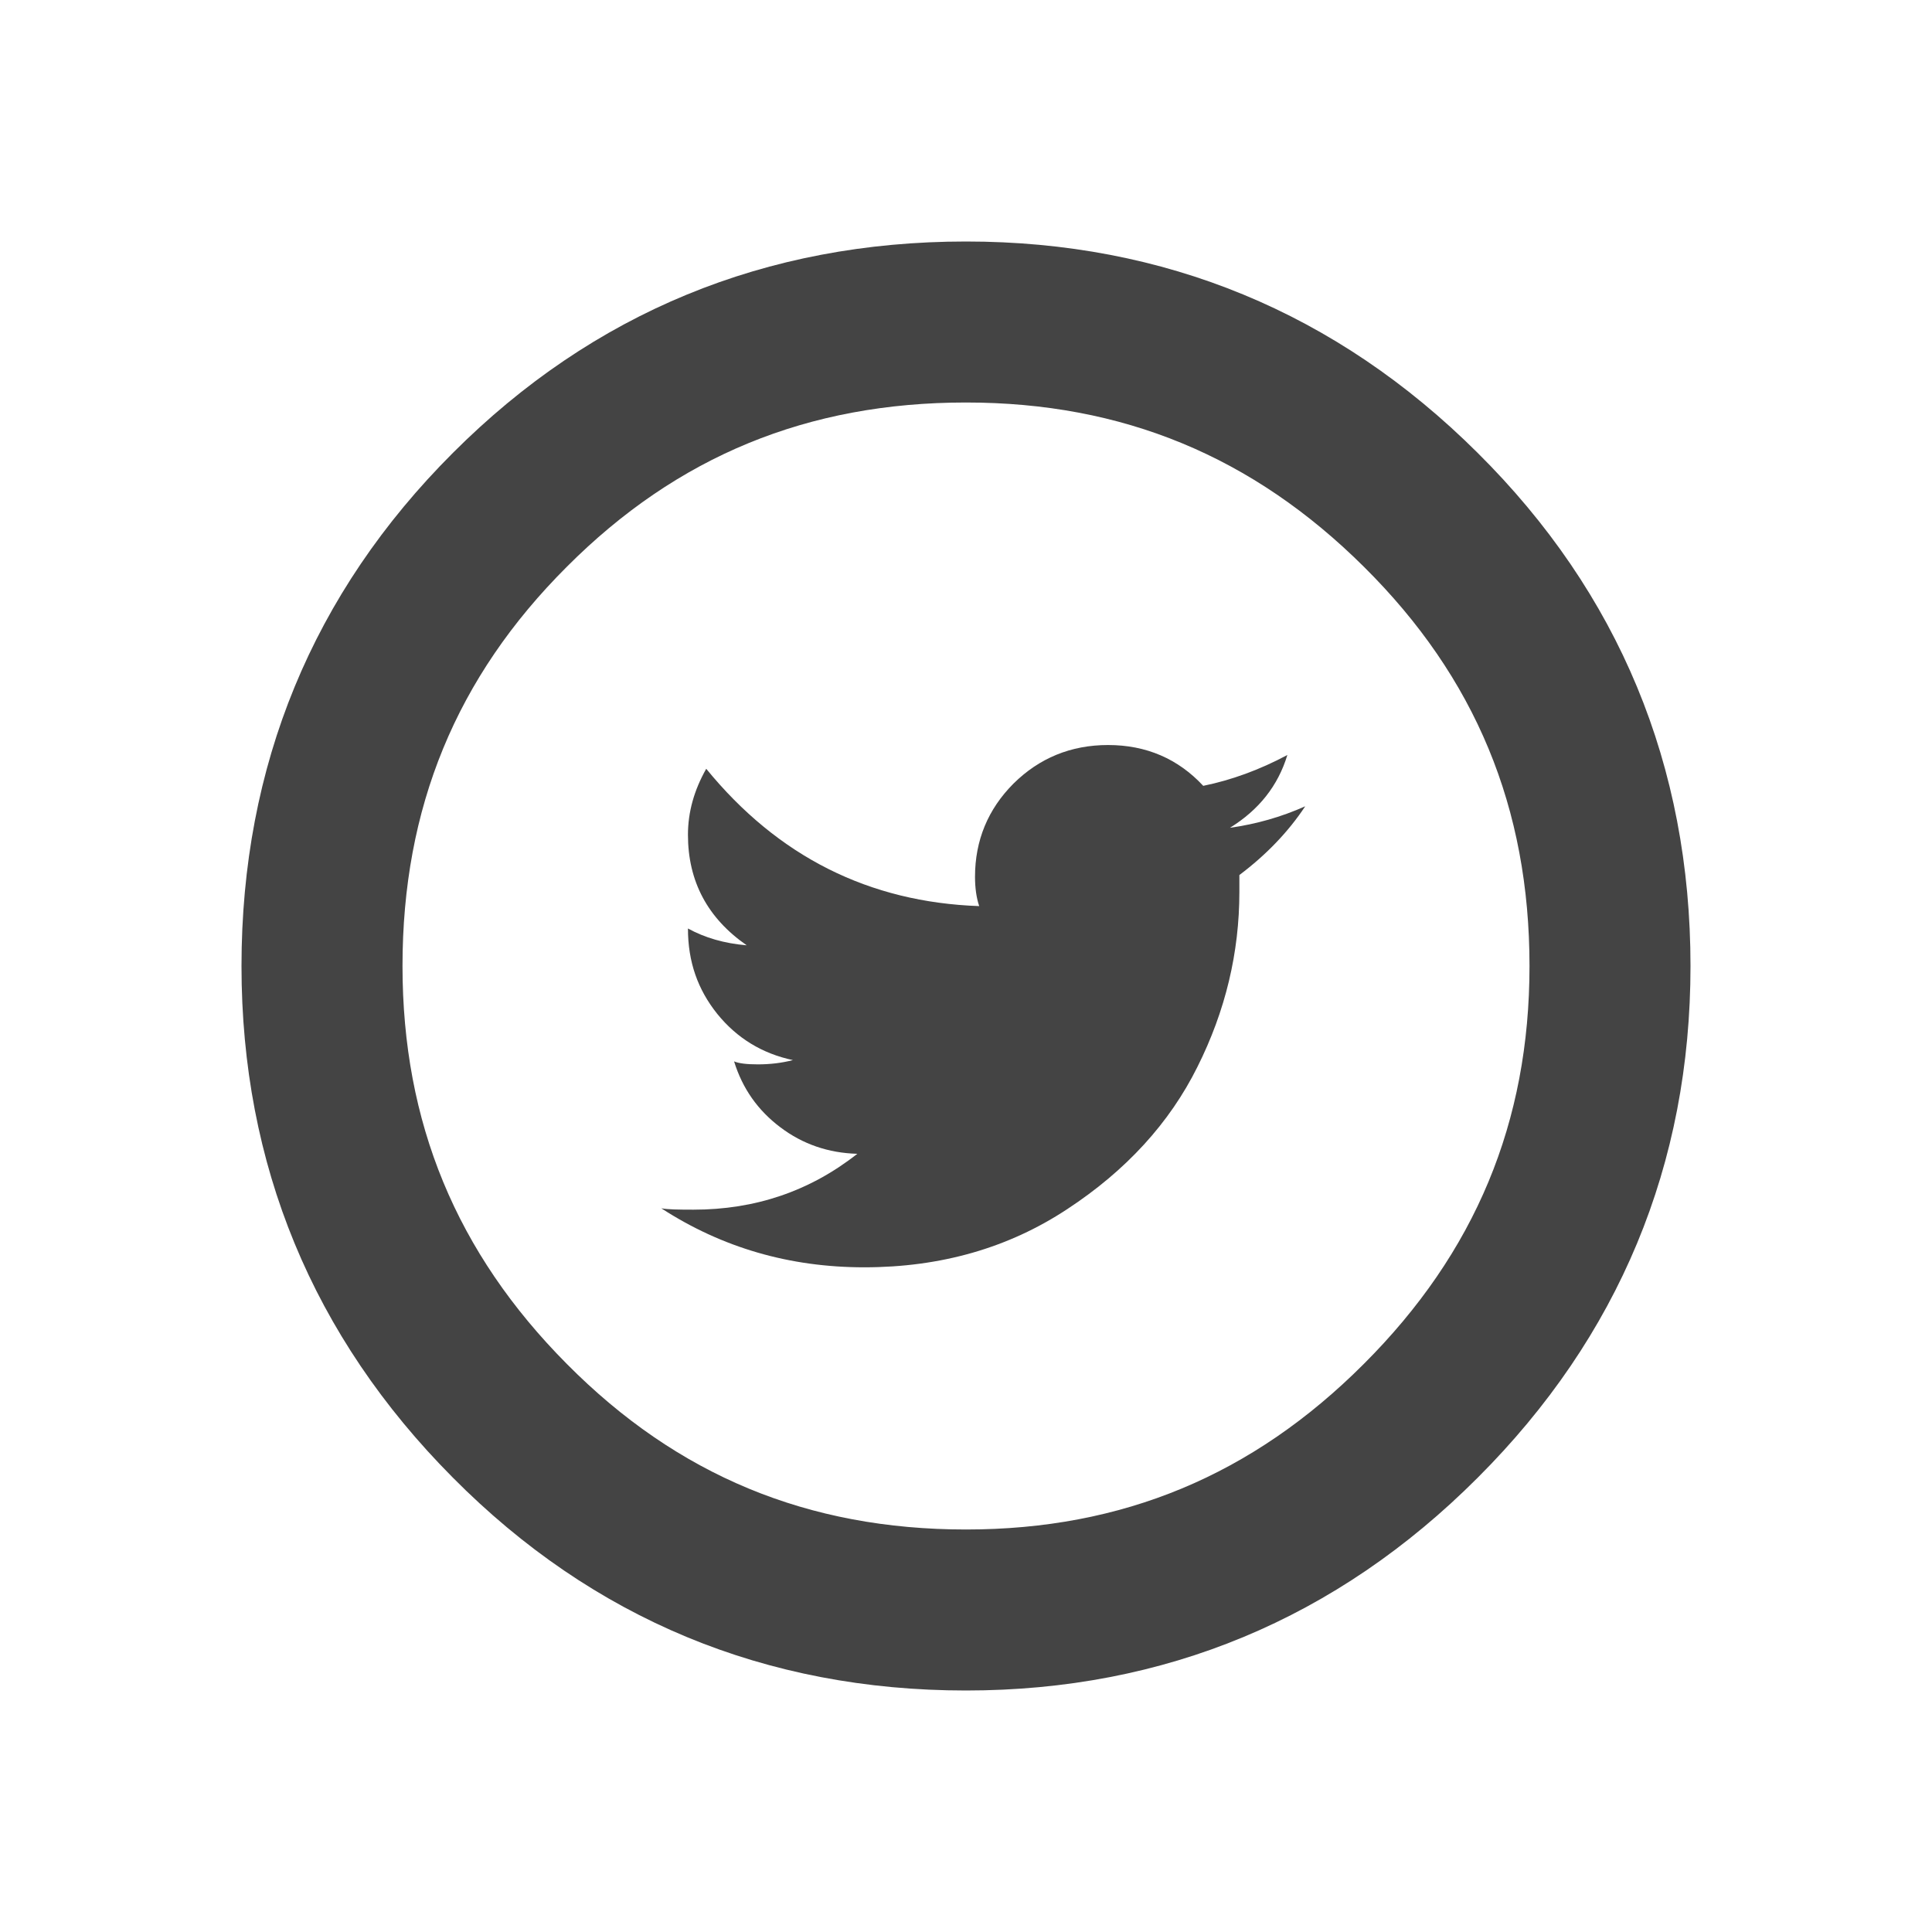
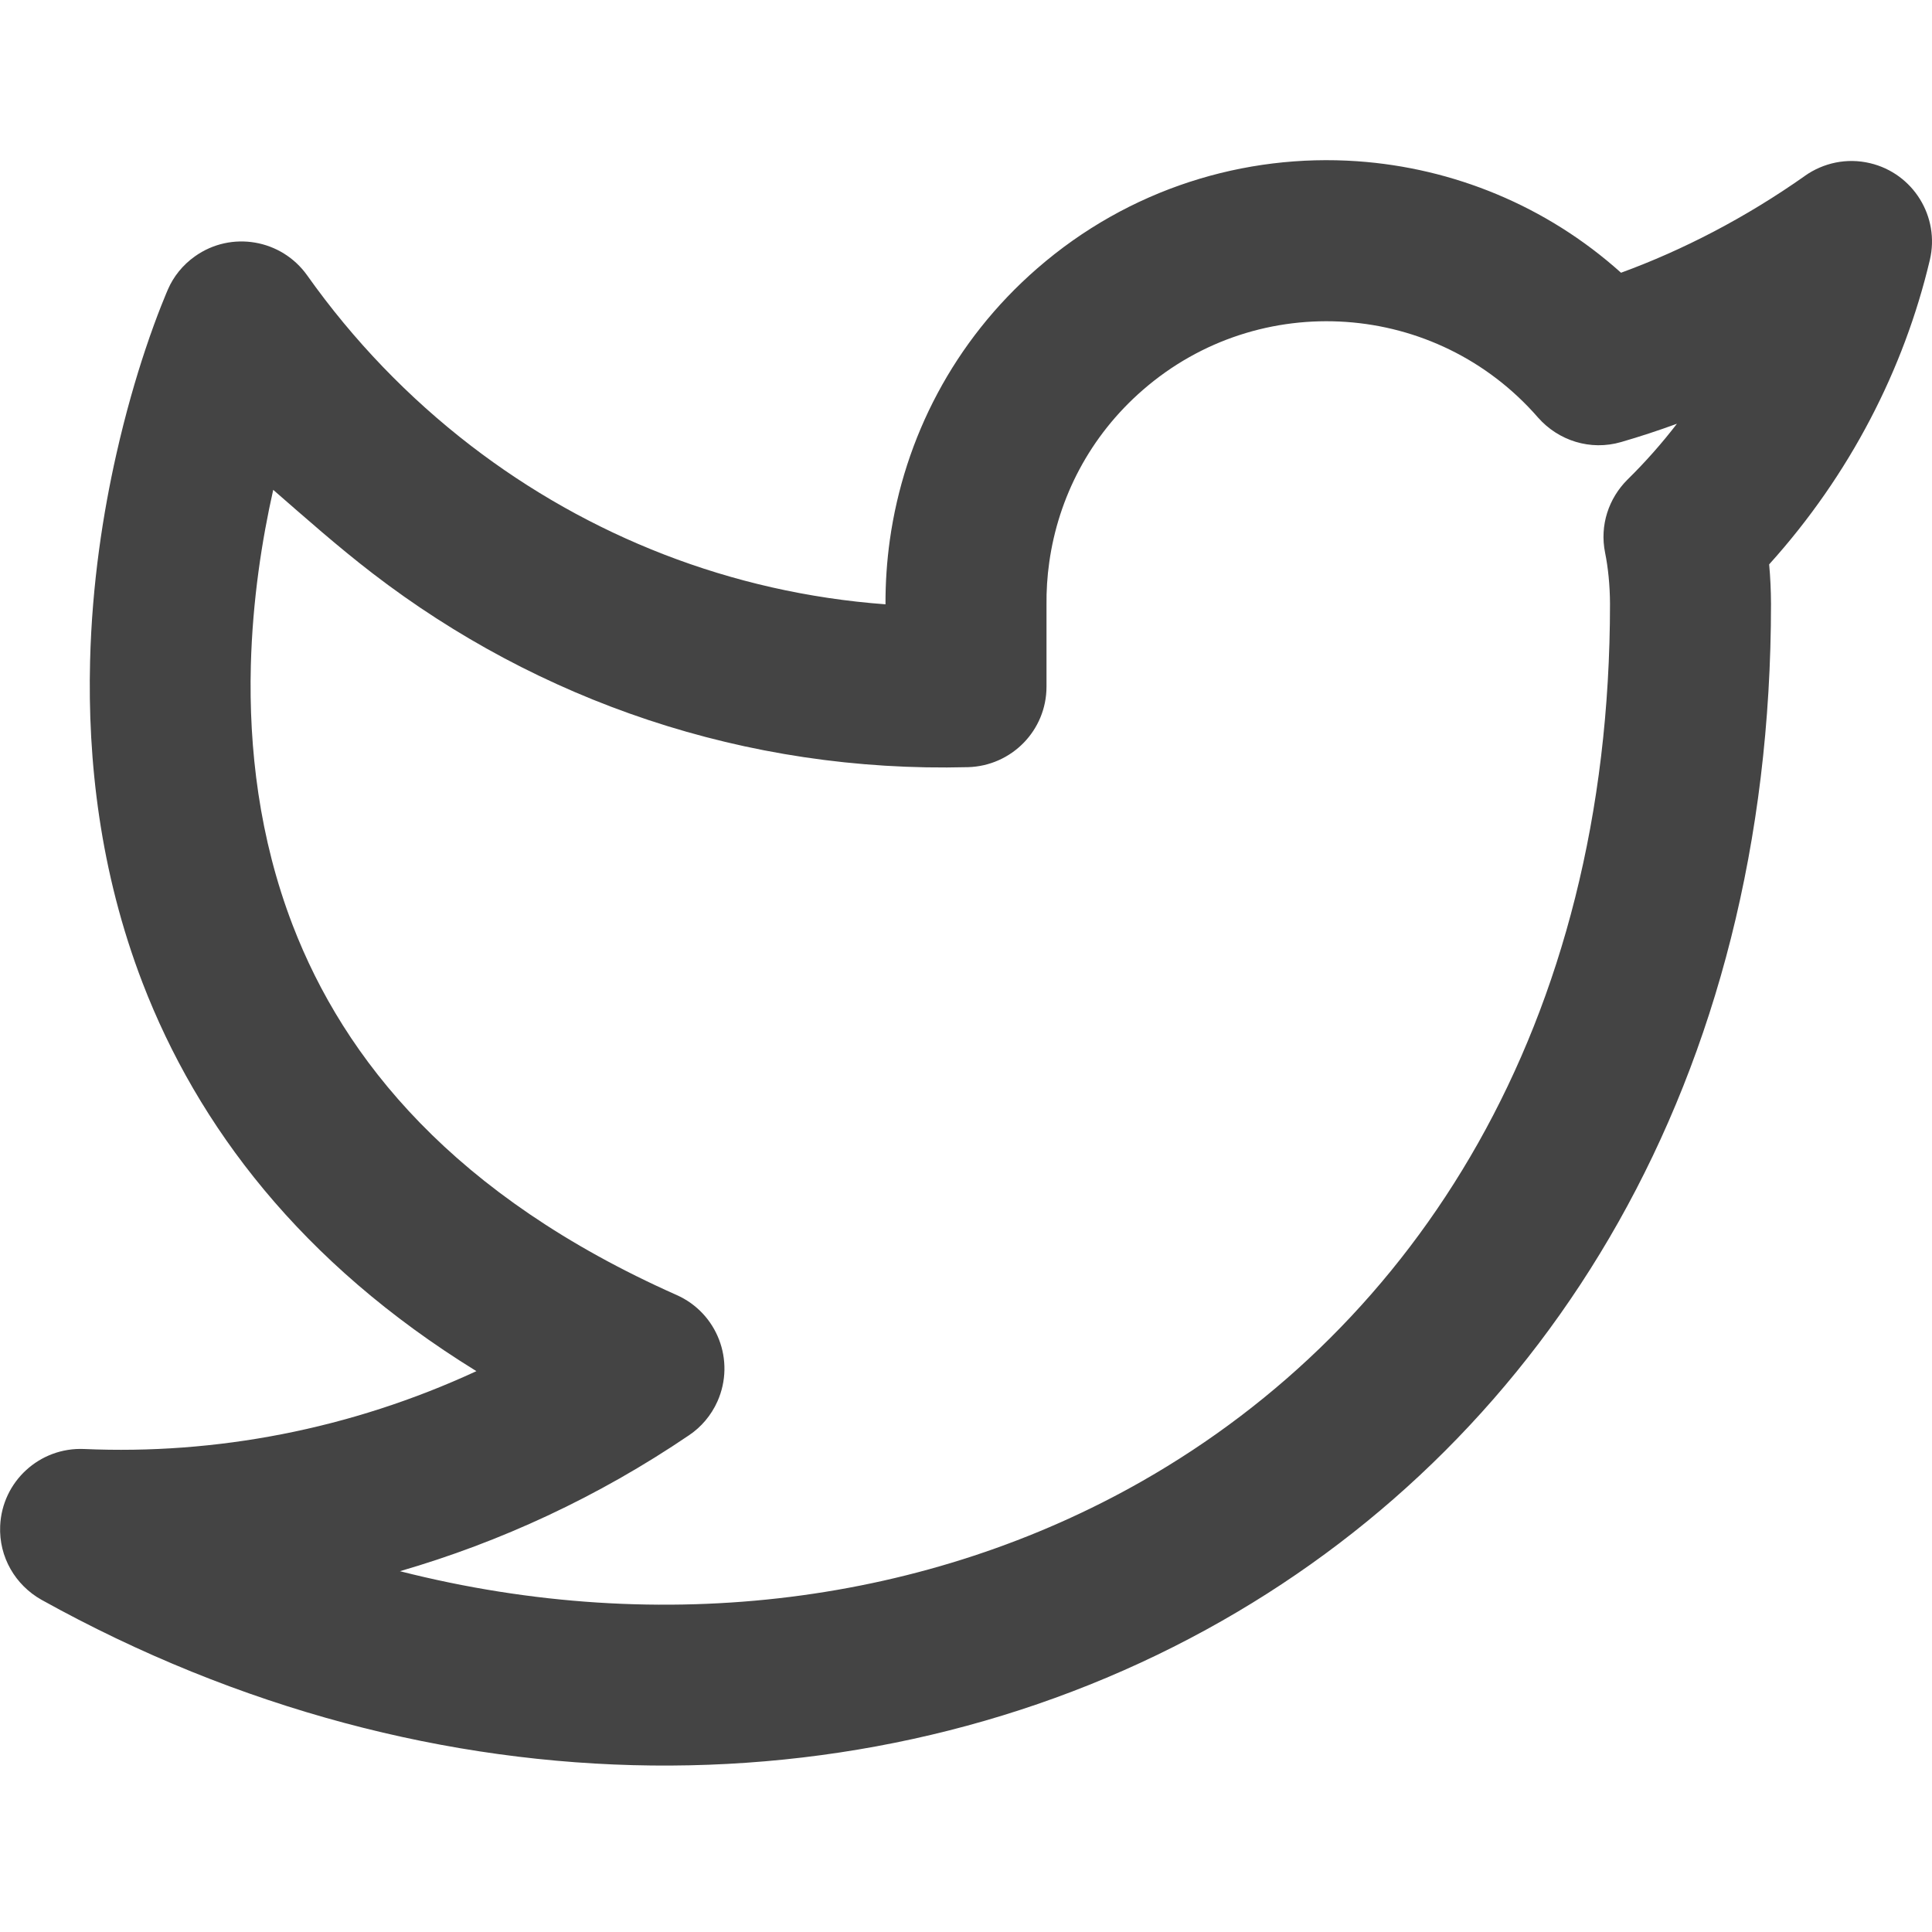
- <svg xmlns="http://www.w3.org/2000/svg" version="1.1" width="24" height="24" viewBox="0 0 24 24" data-tags="social-twitter-circular">
+ <svg xmlns="http://www.w3.org/2000/svg" version="1.1" width="24" height="24" viewBox="0 0 24 24" data-tags="twitter">
  <g fill="#444" transform="scale(0.0234375 0.0234375)">
-     <path d="M651.904 438.741c15.275-9.429 25.472-22.229 30.421-38.571-14.891 7.936-29.739 13.312-44.587 16.341-13.312-14.336-30.208-21.632-50.432-21.632-19.797 0-36.48 6.955-50.133 20.437-13.525 13.568-20.395 30.123-20.395 49.408 0 5.845 0.725 11.093 2.219 15.531-58.368-2.048-106.624-26.197-144.683-72.789-6.443 11.392-9.685 22.997-9.685 34.987 0 24.661 10.411 44.203 31.147 58.581-11.819-0.981-22.229-4.011-31.147-8.917 0 17.621 5.163 32.341 15.573 45.312 10.368 12.8 23.765 20.992 40.064 24.448-5.931 1.536-12.16 2.261-18.56 2.261-5.973 0-10.112-0.512-12.629-1.579 4.437 14.379 12.629 25.984 24.491 34.901 11.819 8.96 25.472 13.653 40.832 14.080-25.216 19.84-54.144 29.611-86.827 29.611-8.021 0-13.653-0.085-17.067-0.725 32.171 20.864 68.011 31.275 107.563 31.275 40.576 0 76.459-10.283 107.605-30.848 31.147-20.437 54.229-45.653 68.992-75.392 14.848-29.653 22.229-60.544 22.229-92.757v-8.917c14.336-10.795 25.984-22.955 34.901-36.437-12.715 5.675-26.069 9.472-39.893 11.392z" />
-     <path d="M512 896c-106.24 0-197.76-37.973-272.043-112.896-74.283-74.709-111.957-165.931-111.957-271.104 0-106.155 37.717-197.717 112.085-272 74.24-74.283 165.717-112 271.915-112 105.216 0 196.437 37.675 271.104 111.957 74.923 74.325 112.896 165.888 112.896 272.043 0 105.173-37.931 196.437-112.811 271.232-74.709 74.795-165.931 112.768-271.189 112.768zM512 213.333c-83.883 0-153.088 28.459-211.541 87.040-58.667 58.539-87.125 127.744-87.125 211.627 0 82.944 28.501 151.979 87.168 210.987 58.539 59.008 127.701 87.68 211.499 87.68 82.901 0 151.893-28.715 210.859-87.765 59.093-59.051 87.808-128.085 87.808-210.901 0-83.755-28.672-152.96-87.68-211.499-59.008-58.667-128-87.168-210.987-87.168z" />
+     <path d="M888.875 224.512c-7.936 10.325-16.683 20.267-26.283 29.696-9.941 9.899-14.805 24.192-11.861 38.741 1.579 7.765 2.56 17.237 2.603 27.051 0 224.256-103.637 382.763-247.893 464.981-112.939 64.384-253.355 83.413-393.472 47.787 53.12-15.403 104.96-39.296 153.301-72.107 6.272-4.224 11.648-10.368 15.019-17.963 9.557-21.547-0.128-46.763-21.675-56.32-118.357-52.608-176.213-125.056-203.477-195.968-17.792-46.251-23.296-93.781-22.187-137.685 0.896-34.603 5.888-66.56 11.861-93.099 16.811 14.635 34.261 30.123 52.693 44.288 87.509 67.285 197.291 105.771 315.52 102.699 23.168-0.64 41.643-19.499 41.643-42.667v-43.136c-0.085-7.637 0.384-15.232 1.451-22.741 4.821-34.389 21.504-66.944 49.579-91.349 30.933-26.923 69.803-38.741 107.776-36.096s74.795 19.755 101.717 50.688c10.752 12.203 27.691 17.749 44.075 12.971 9.856-2.859 19.755-6.101 29.653-9.728zM956.757 93.141c-31.573 22.272-64.981 39.509-97.579 51.413-39.723-35.669-89.216-55.552-139.776-59.093-59.648-4.139-121.003 14.464-169.685 56.832-44.203 38.443-70.485 89.941-78.080 143.872-1.579 11.307-2.347 22.699-2.304 34.133-82.005-6.059-157.568-36.267-219.733-84.053-33.067-25.429-62.379-55.851-86.784-90.283-13.653-19.2-40.277-23.765-59.477-10.112-6.571 4.651-11.392 10.795-14.293 17.451 0 0-5.632 12.757-12.16 32.427-4.779 14.379-10.283 33.067-15.232 55.040-6.955 30.805-12.885 68.352-13.909 109.696-1.323 52.352 5.12 111.445 27.819 170.496 29.141 75.733 83.883 148.395 176.939 205.781-66.944 30.976-138.453 44.331-207.915 41.259-23.552-1.024-43.477 17.195-44.501 40.747-0.725 16.597 8.107 31.403 21.888 39.168 209.28 116.267 444.843 114.261 625.749 11.136 172.373-98.176 290.944-285.867 290.944-539.051-0.043-7.125-0.341-14.080-0.981-20.864 42.923-47.573 71.509-103.637 85.163-161.323 5.419-22.912-8.789-45.909-31.701-51.328-12.373-2.944-24.747-0.128-34.432 6.656z" />
  </g>
</svg>
